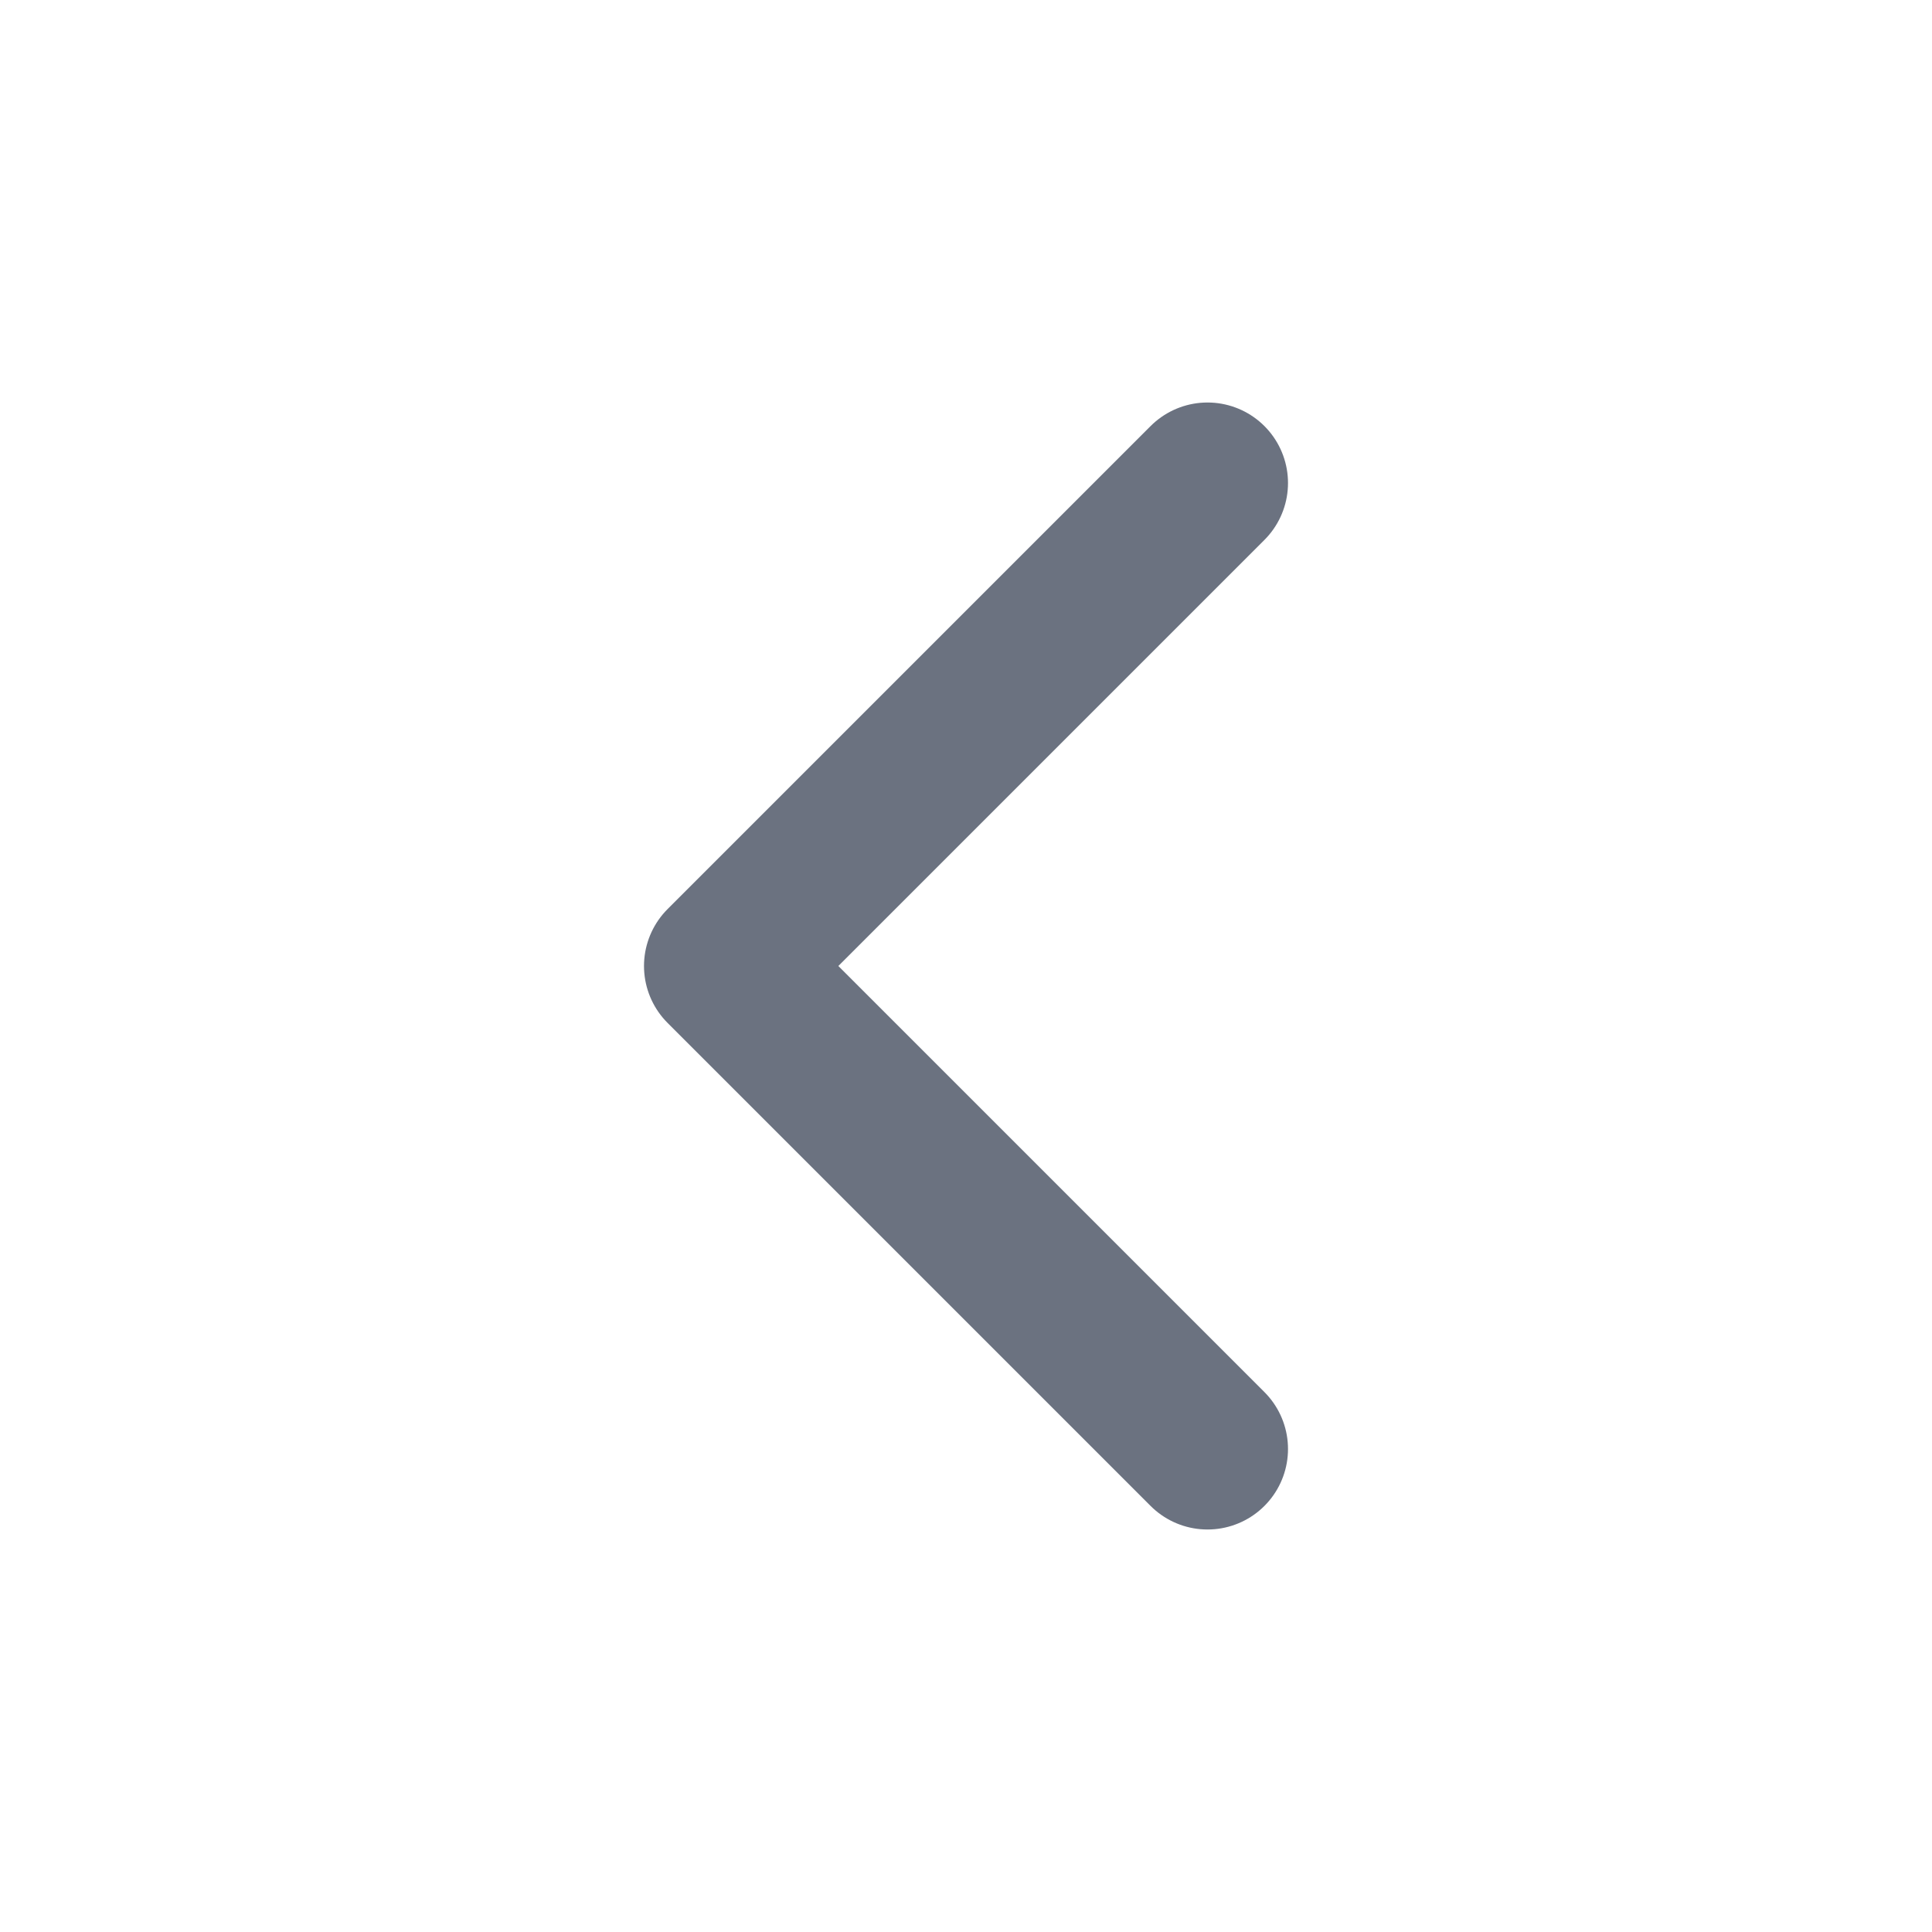
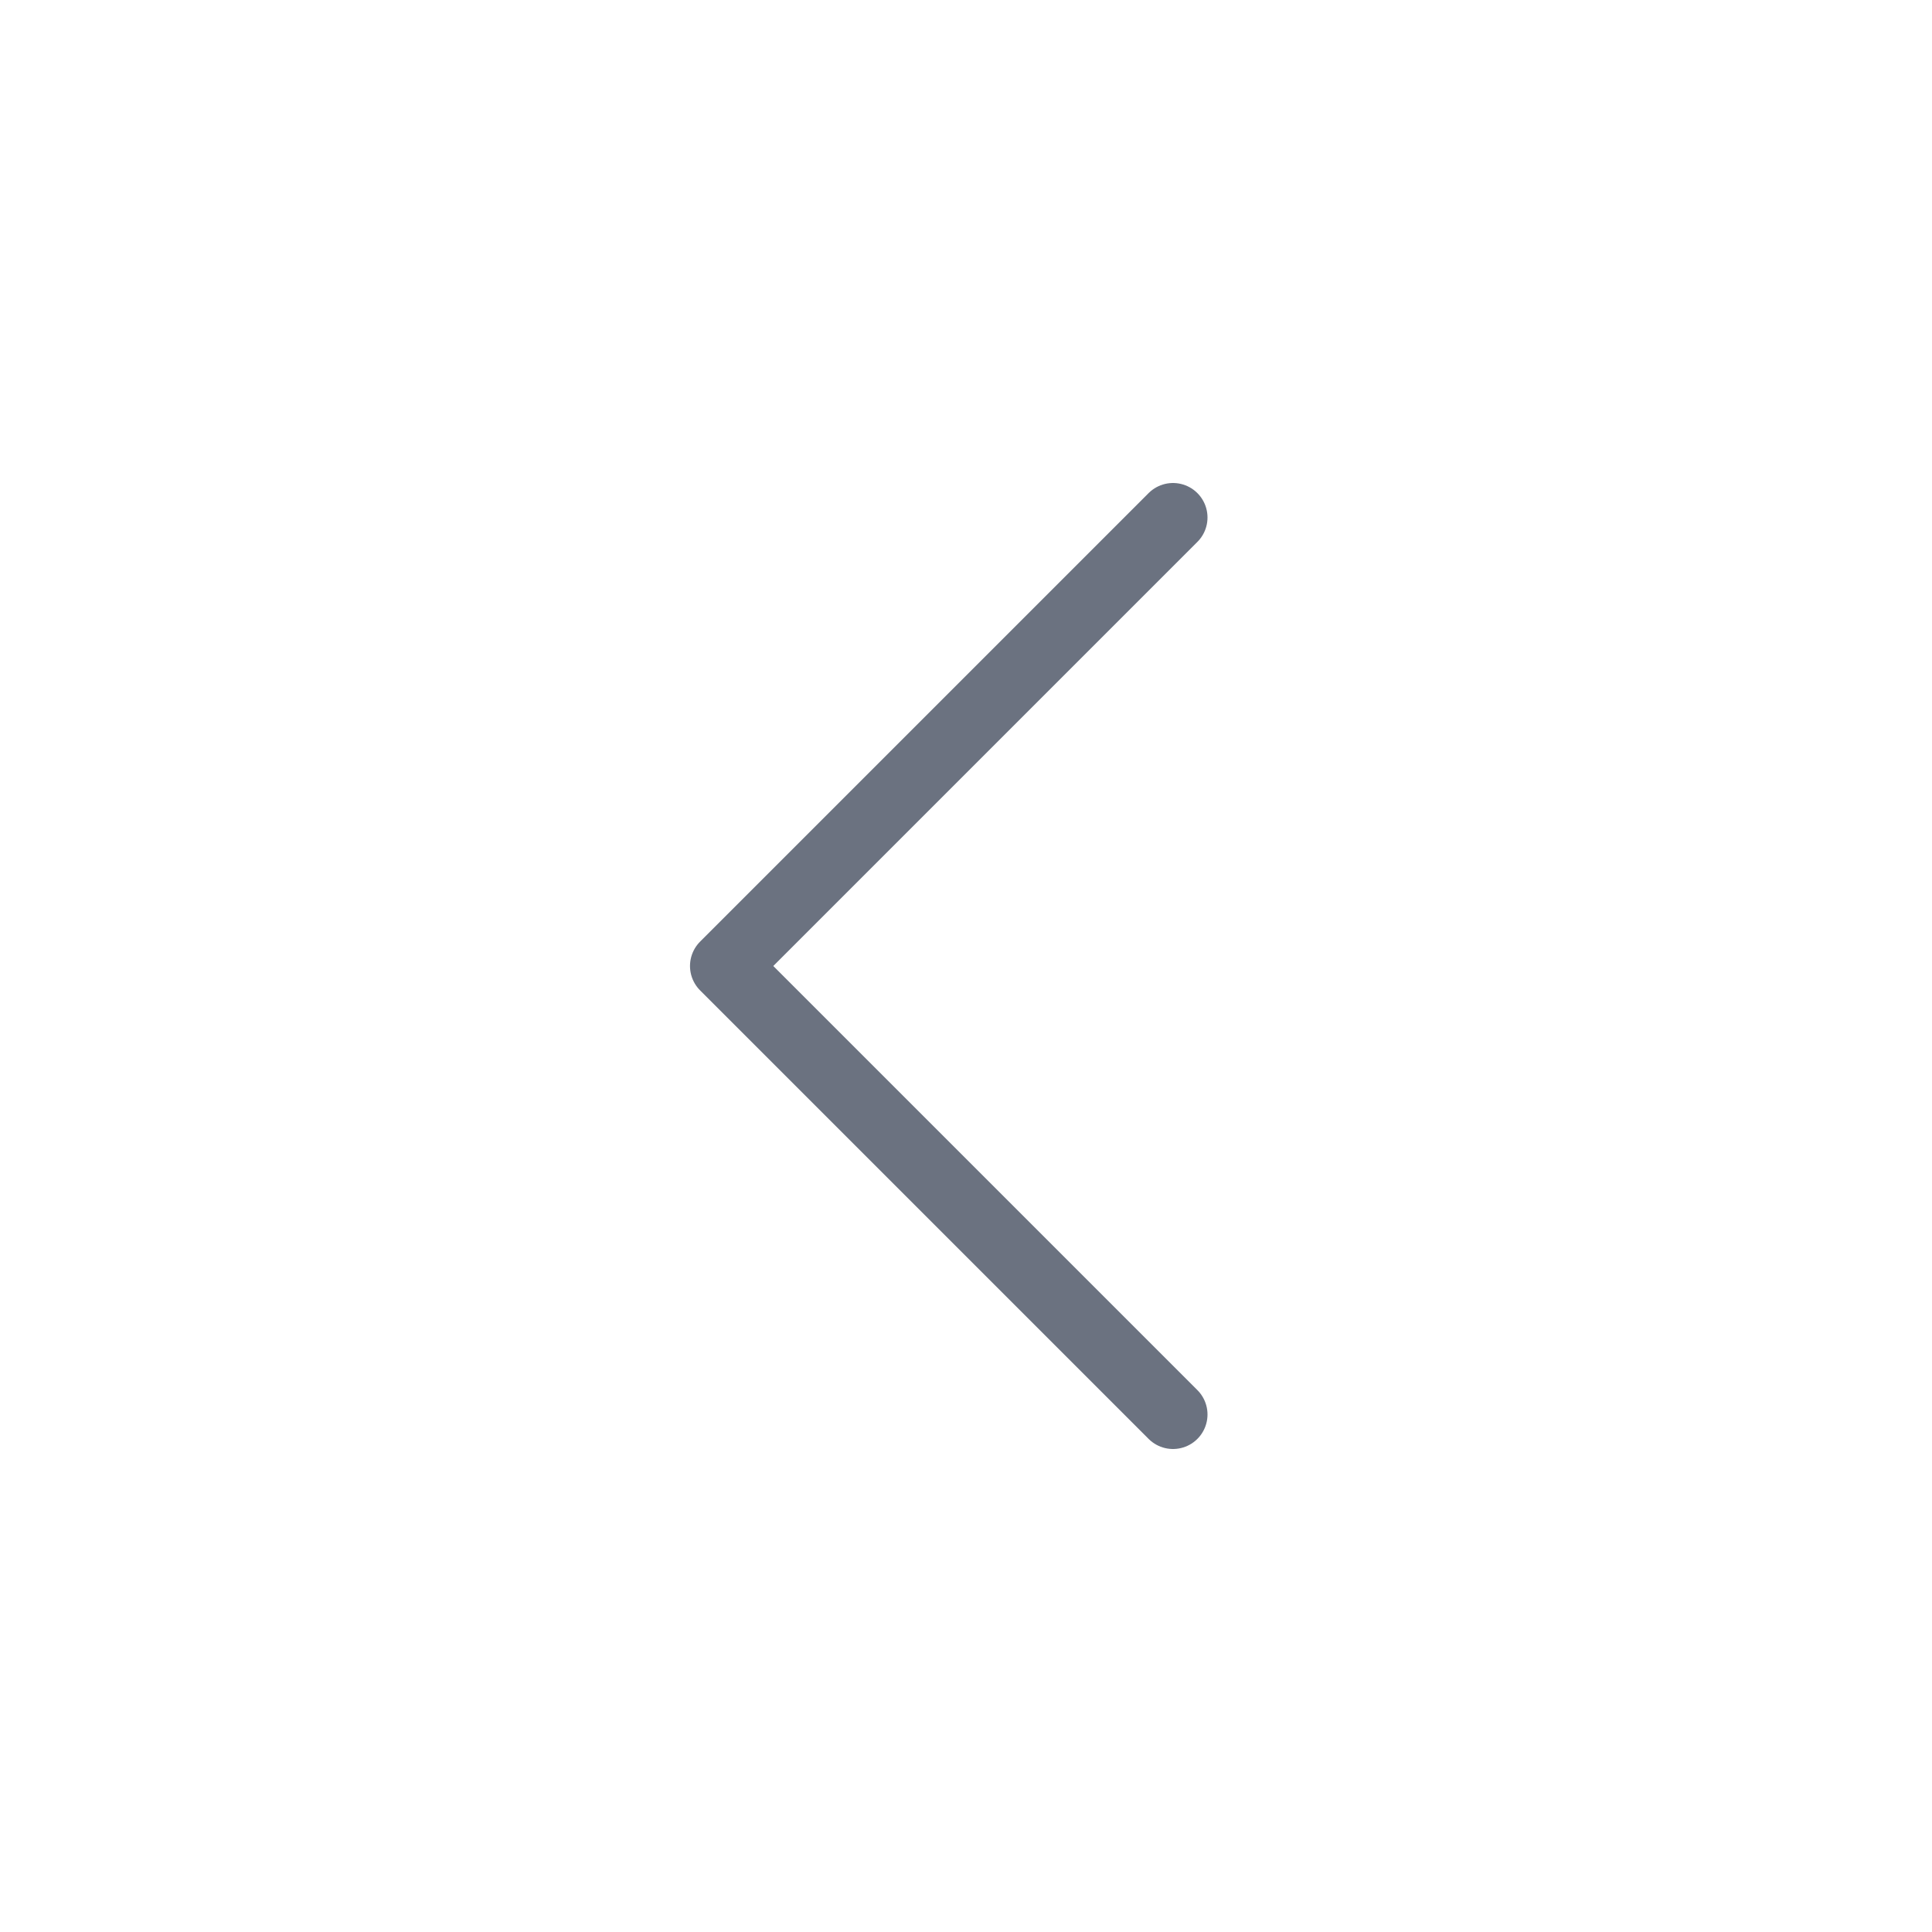
- <svg xmlns="http://www.w3.org/2000/svg" width="24" height="24" viewBox="0 0 24 24" fill="none">
-   <path d="M15 18l-6-6 6-6" stroke="#6b7280" stroke-width="2" stroke-linecap="round" stroke-linejoin="round" />
+ <svg xmlns="http://www.w3.org/2000/svg" width="56" height="56" viewBox="0 0 56 56" fill="none">
+   <path d="M34 15L21 28L34 41" stroke="#6B7280" stroke-width="2" stroke-linecap="round" stroke-linejoin="round" />
</svg>
